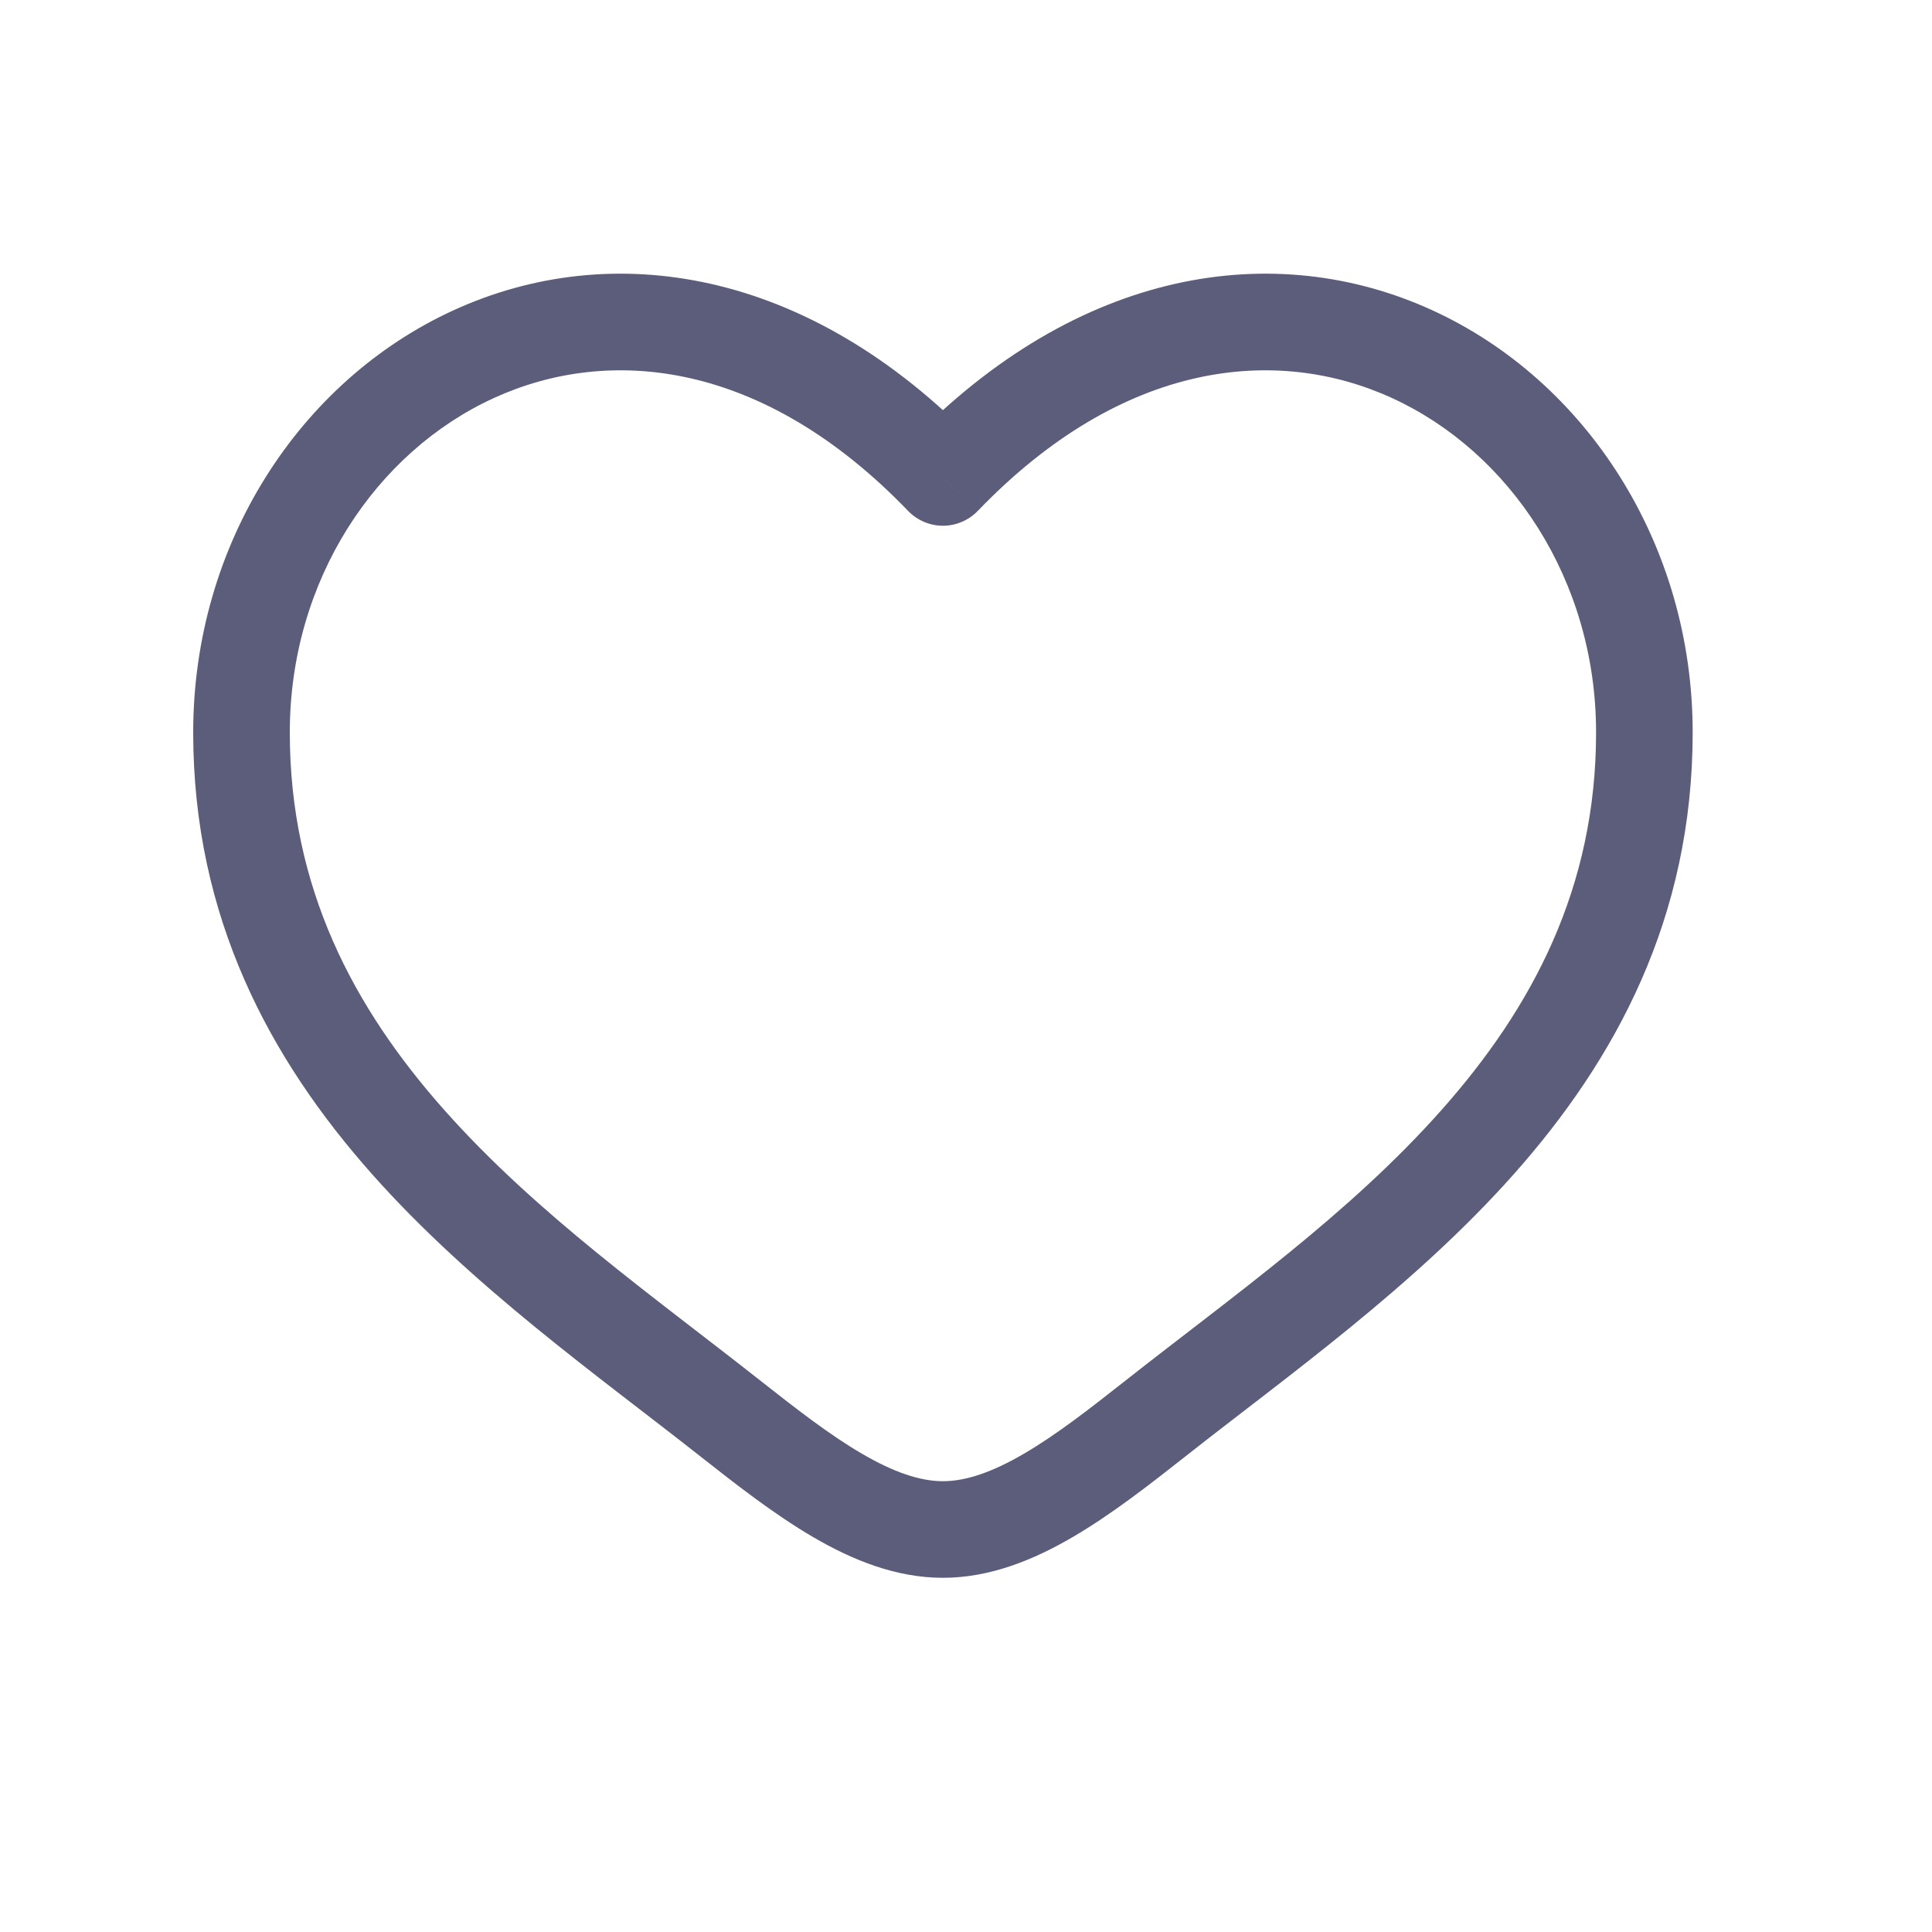
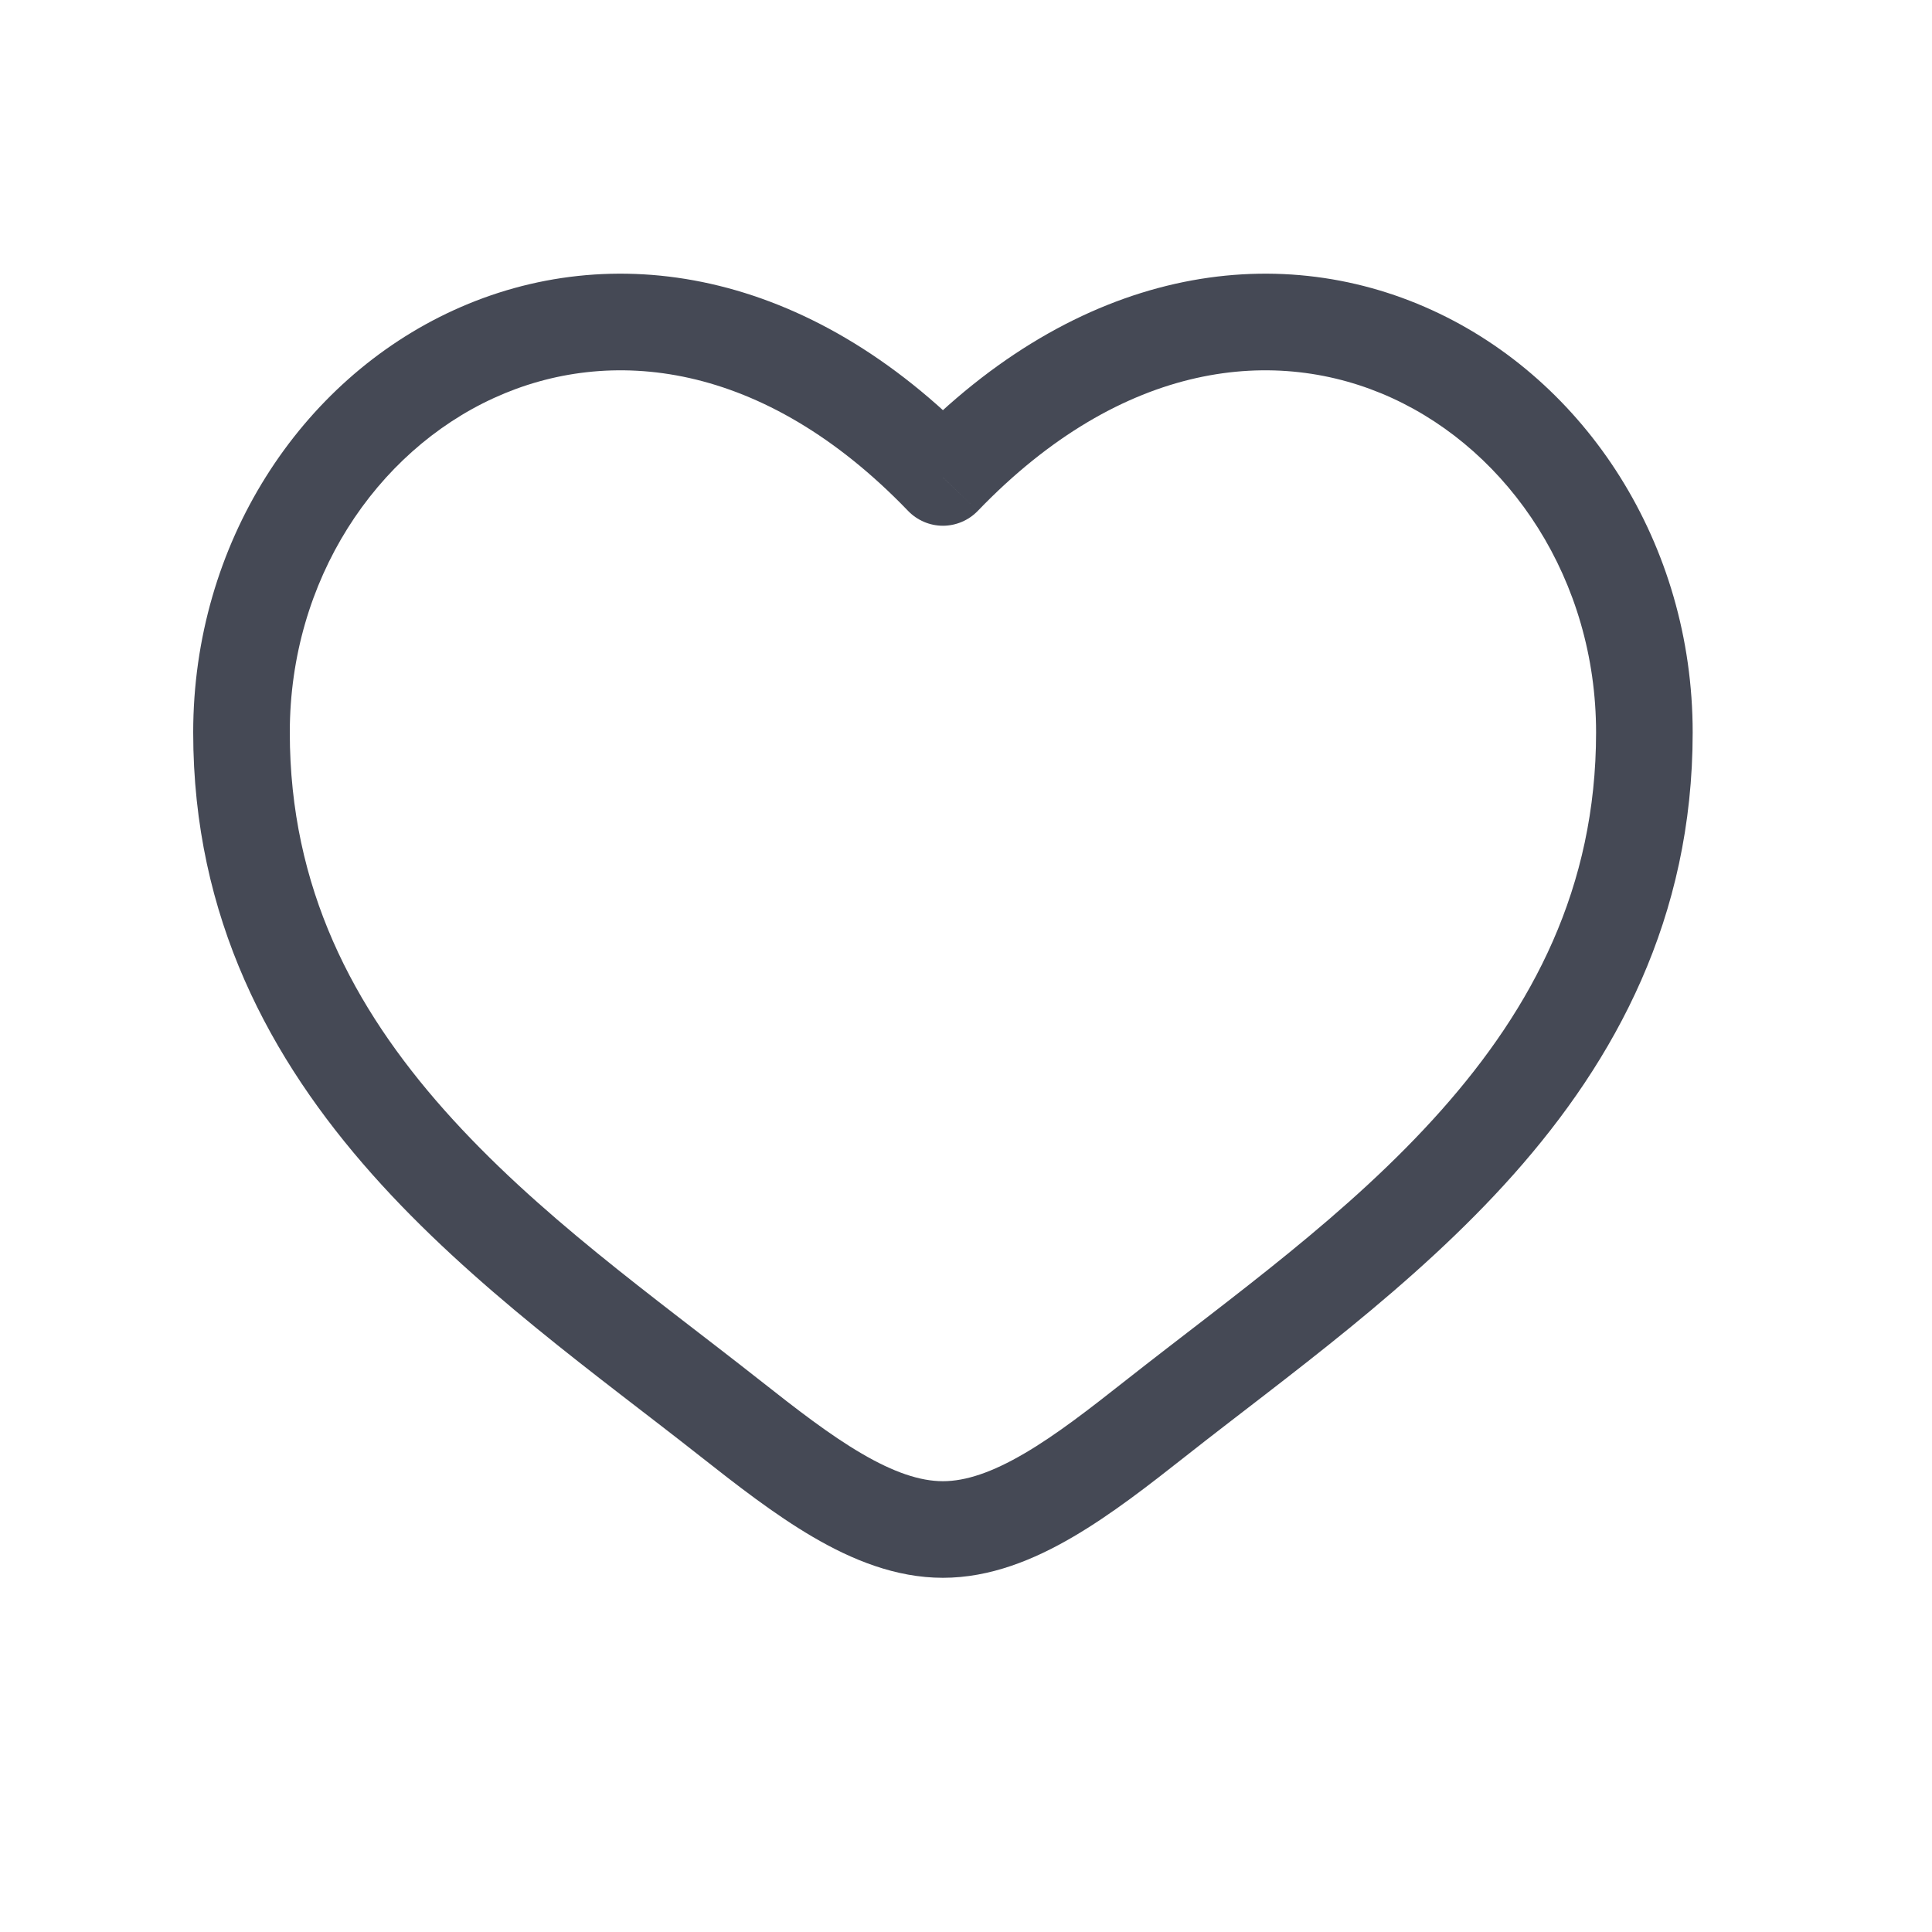
<svg xmlns="http://www.w3.org/2000/svg" width="24" height="24" viewBox="0 0 24 24" fill="none">
-   <path d="M9.066 17.615L8.694 18.087V18.087L9.066 17.615ZM11.713 5.931L11.281 6.347C11.394 6.464 11.55 6.531 11.713 6.531C11.876 6.531 12.033 6.464 12.146 6.347L11.713 5.931ZM14.361 17.615L13.989 17.144L14.361 17.615ZM9.437 17.144C8.12 16.106 6.67 15.085 5.52 13.79C4.391 12.518 3.6 11.03 3.6 9.099H2.4C2.4 11.405 3.36 13.165 4.623 14.587C5.865 15.986 7.448 17.104 8.694 18.087L9.437 17.144ZM3.6 9.099C3.6 7.205 4.67 5.614 6.136 4.944C7.563 4.291 9.474 4.469 11.281 6.347L12.146 5.515C10.032 3.318 7.586 2.962 5.637 3.853C3.726 4.726 2.4 6.756 2.4 9.099H3.6ZM8.694 18.087C9.141 18.439 9.618 18.812 10.099 19.093C10.581 19.375 11.125 19.6 11.713 19.6V18.4C11.43 18.4 11.103 18.29 10.705 18.057C10.307 17.825 9.895 17.505 9.437 17.144L8.694 18.087ZM14.732 18.087C15.978 17.104 17.561 15.986 18.804 14.587C20.067 13.165 21.027 11.405 21.027 9.099H19.827C19.827 11.03 19.035 12.518 17.906 13.79C16.757 15.085 15.307 16.106 13.989 17.144L14.732 18.087ZM21.027 9.099C21.027 6.756 19.701 4.726 17.79 3.853C15.841 2.962 13.395 3.318 11.281 5.515L12.146 6.347C13.952 4.469 15.863 4.291 17.291 4.944C18.756 5.614 19.827 7.205 19.827 9.099H21.027ZM13.989 17.144C13.531 17.505 13.12 17.825 12.722 18.057C12.324 18.29 11.997 18.4 11.713 18.4V19.6C12.301 19.6 12.845 19.375 13.327 19.093C13.809 18.812 14.285 18.439 14.732 18.087L13.989 17.144Z" fill="#5C5C7B" />
+   <path d="M9.066 17.615L8.694 18.087V18.087L9.066 17.615ZM11.713 5.931L11.281 6.347C11.394 6.464 11.55 6.531 11.713 6.531C11.876 6.531 12.033 6.464 12.146 6.347L11.713 5.931ZM14.361 17.615L13.989 17.144L14.361 17.615ZM9.437 17.144C8.12 16.106 6.67 15.085 5.52 13.79C4.391 12.518 3.6 11.03 3.6 9.099H2.4C2.4 11.405 3.36 13.165 4.623 14.587C5.865 15.986 7.448 17.104 8.694 18.087L9.437 17.144ZM3.6 9.099C3.6 7.205 4.67 5.614 6.136 4.944C7.563 4.291 9.474 4.469 11.281 6.347L12.146 5.515C10.032 3.318 7.586 2.962 5.637 3.853C3.726 4.726 2.4 6.756 2.4 9.099H3.6ZM8.694 18.087C9.141 18.439 9.618 18.812 10.099 19.093C10.581 19.375 11.125 19.6 11.713 19.6V18.4C11.43 18.4 11.103 18.29 10.705 18.057C10.307 17.825 9.895 17.505 9.437 17.144L8.694 18.087ZM14.732 18.087C15.978 17.104 17.561 15.986 18.804 14.587C20.067 13.165 21.027 11.405 21.027 9.099H19.827C19.827 11.03 19.035 12.518 17.906 13.79C16.757 15.085 15.307 16.106 13.989 17.144L14.732 18.087ZM21.027 9.099C21.027 6.756 19.701 4.726 17.79 3.853C15.841 2.962 13.395 3.318 11.281 5.515L12.146 6.347C13.952 4.469 15.863 4.291 17.291 4.944C18.756 5.614 19.827 7.205 19.827 9.099H21.027ZM13.989 17.144C13.531 17.505 13.12 17.825 12.722 18.057C12.324 18.29 11.997 18.4 11.713 18.4V19.6C12.301 19.6 12.845 19.375 13.327 19.093C13.809 18.812 14.285 18.439 14.732 18.087L13.989 17.144Z" fill="#454955" />
</svg>
